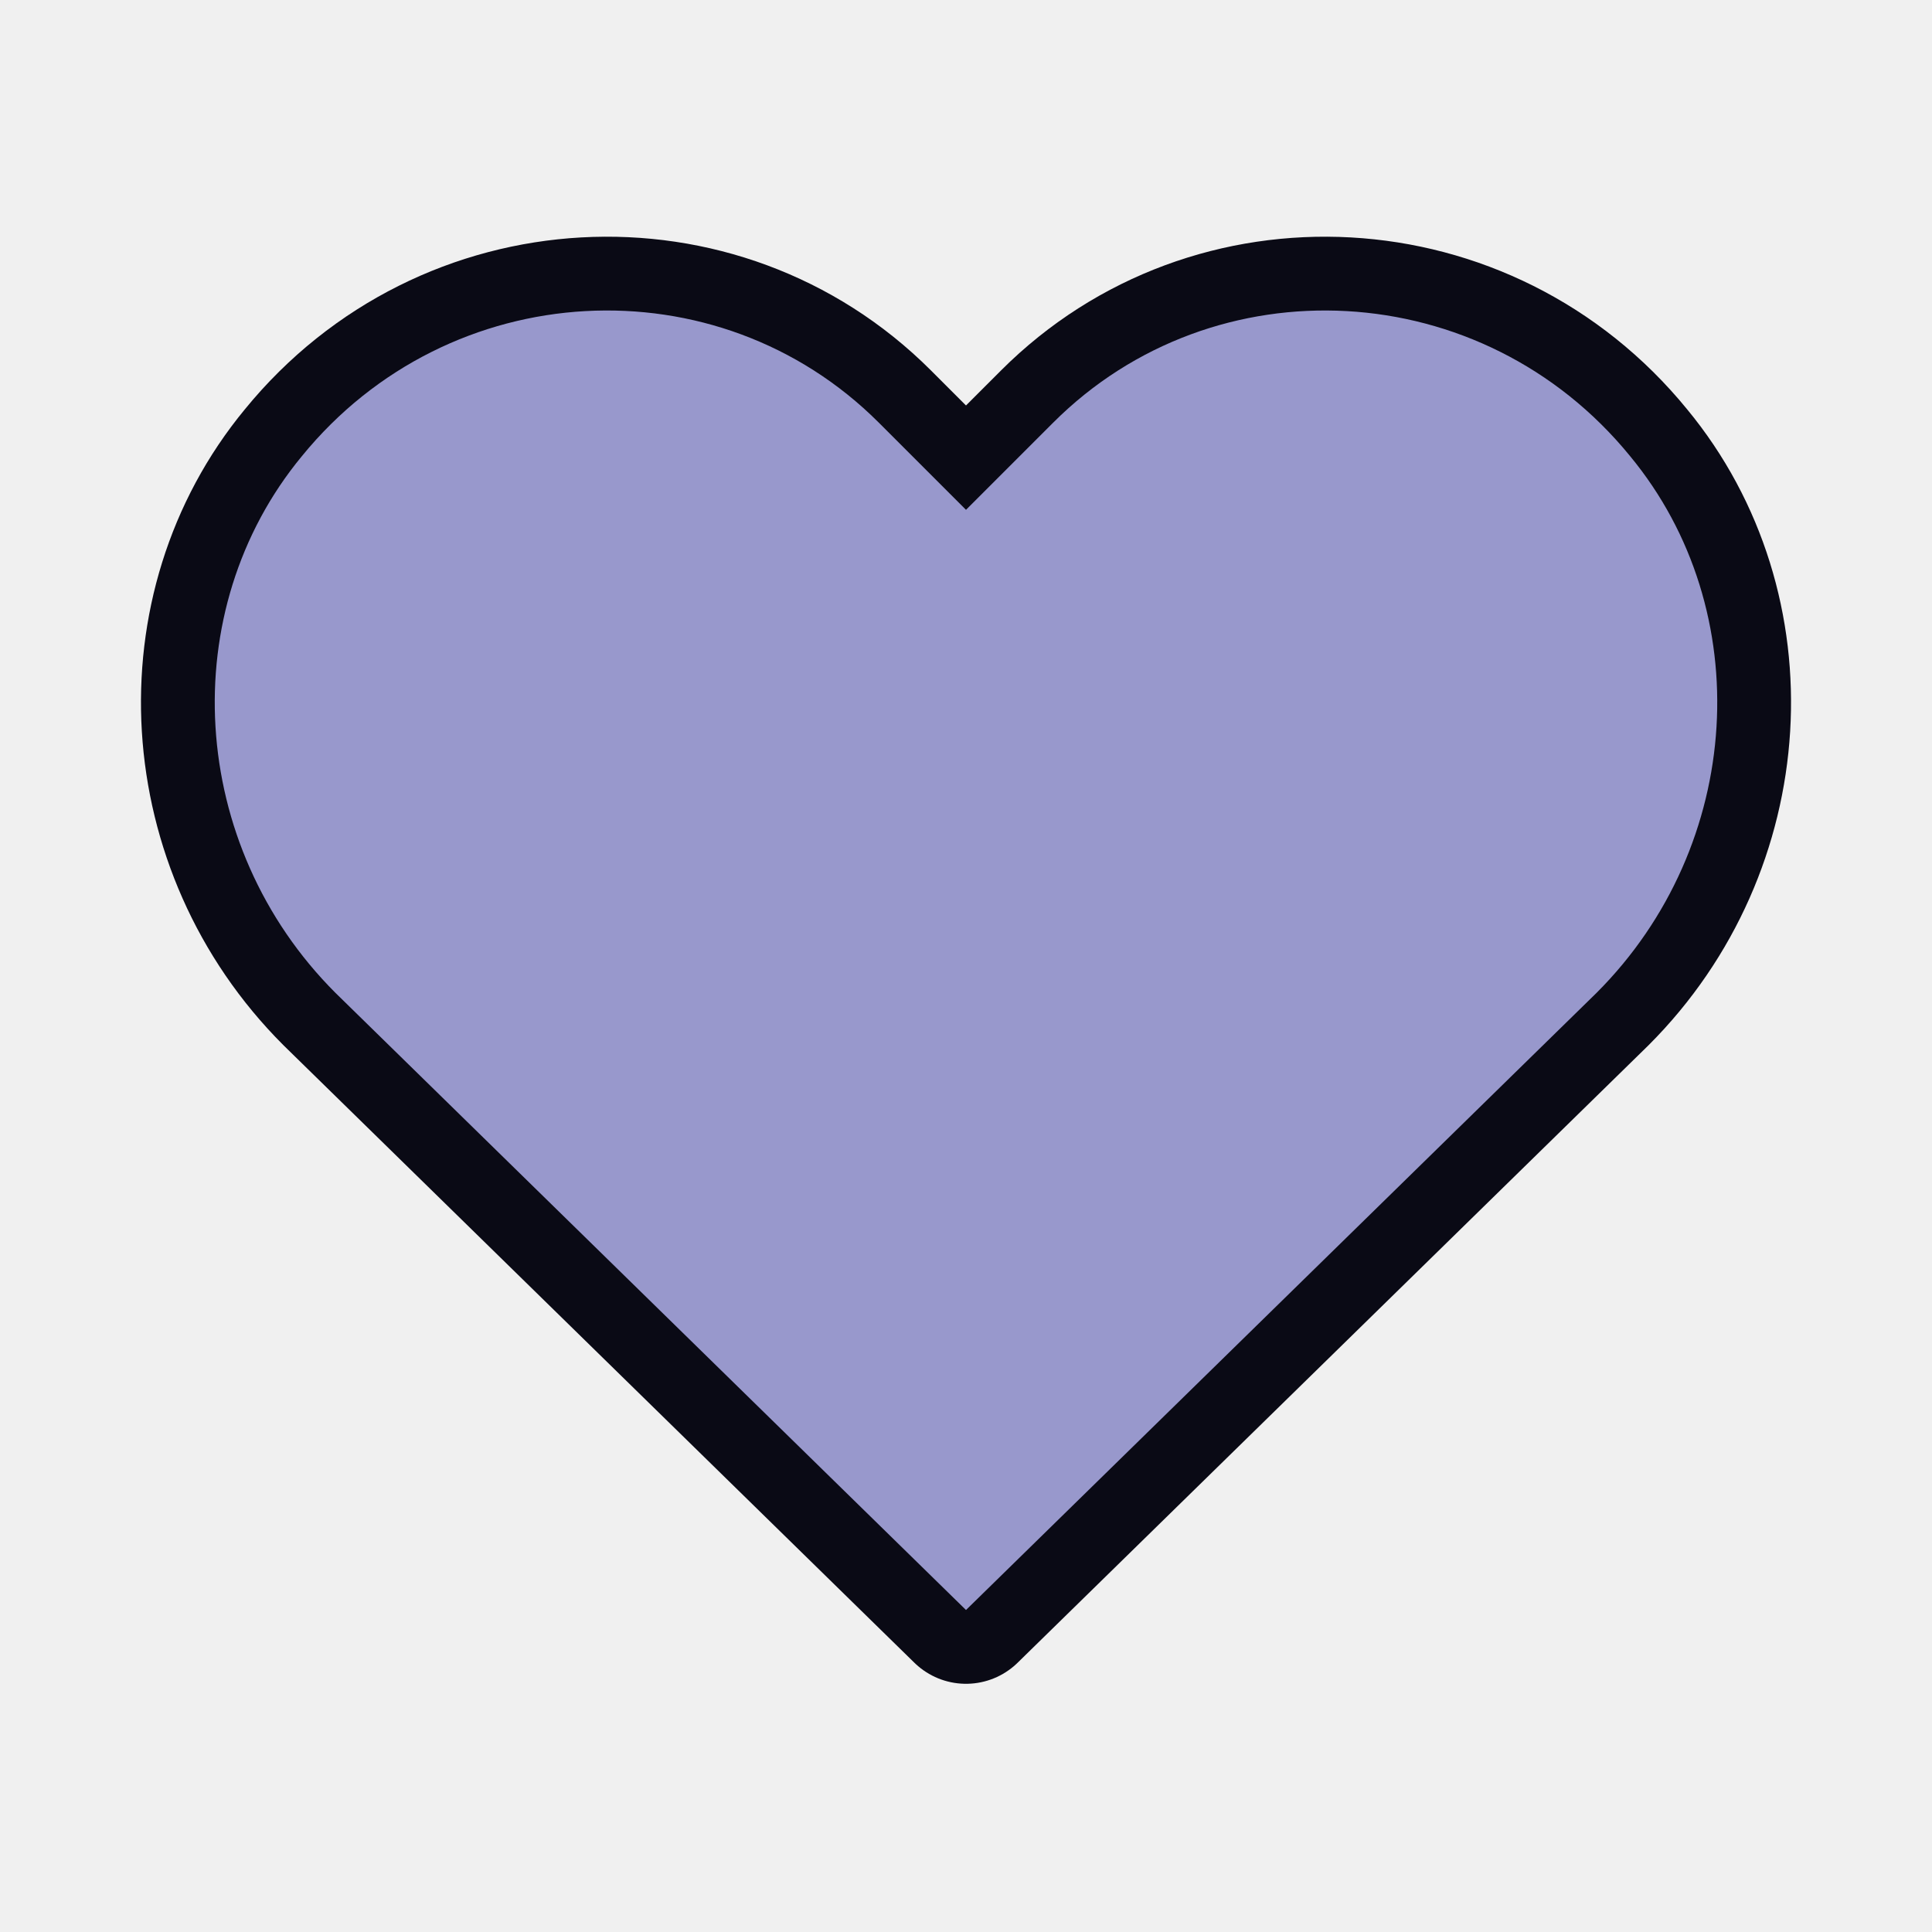
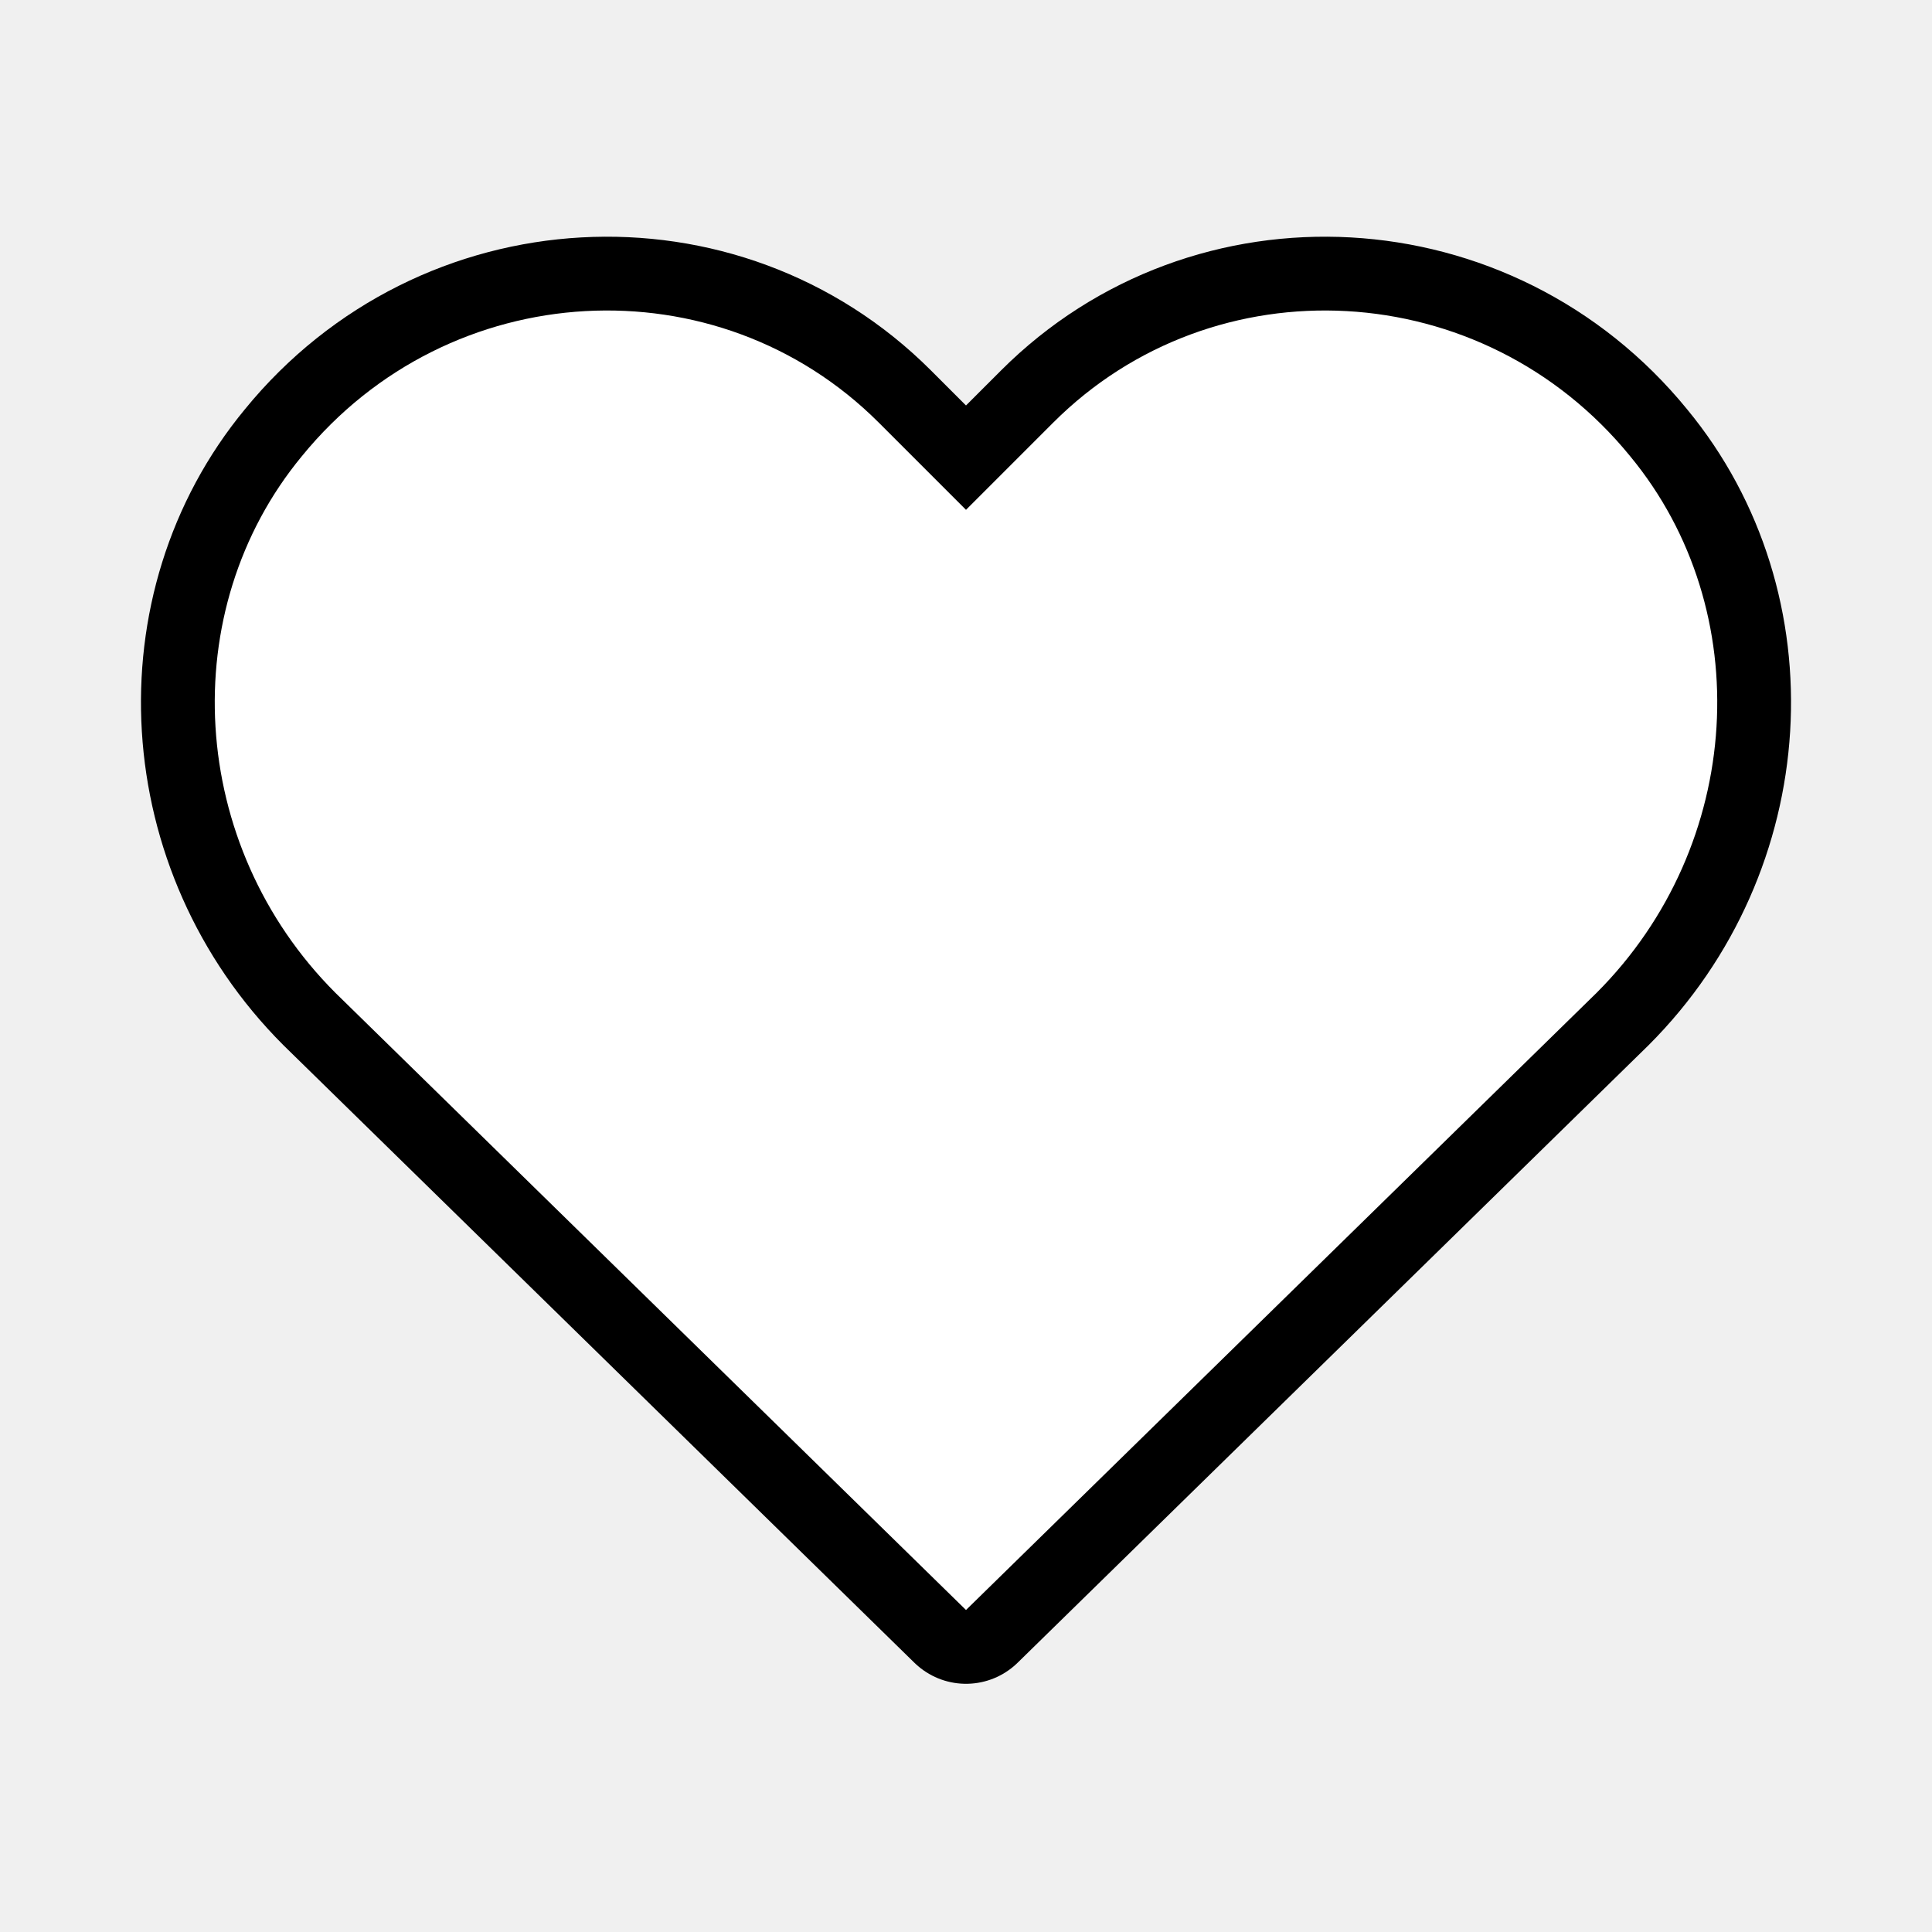
<svg xmlns="http://www.w3.org/2000/svg" width="256" height="256" viewBox="-16 -16 288 288">
-   <path fill="#0a0a15" stroke="#0a0a15" stroke-width="22" stroke-linejoin="round" stroke-linecap="round" d="M128 224 34 132C12 110 10 75 29 52c22-27 62-29 86-5l13 13 13-13c24-24 64-22 86 5 19 23 17 58-5 80l-94 92Z" />
-   <path fill="#9898CC" d="M128 224 34 132C12 110 10 75 29 52c22-27 62-29 86-5l13 13 13-13c24-24 64-22 86 5 19 23 17 58-5 80l-94 92Z" />
+   <path fill="#000" stroke="#000" stroke-width="22" stroke-linejoin="round" stroke-linecap="round" d="M128 224 34 132C12 110 10 75 29 52c22-27 62-29 86-5l13 13 13-13c24-24 64-22 86 5 19 23 17 58-5 80l-94 92Z" />
+   <path fill="#fff" d="M128 224 34 132C12 110 10 75 29 52c22-27 62-29 86-5l13 13 13-13c24-24 64-22 86 5 19 23 17 58-5 80l-94 92Z" />
</svg>
